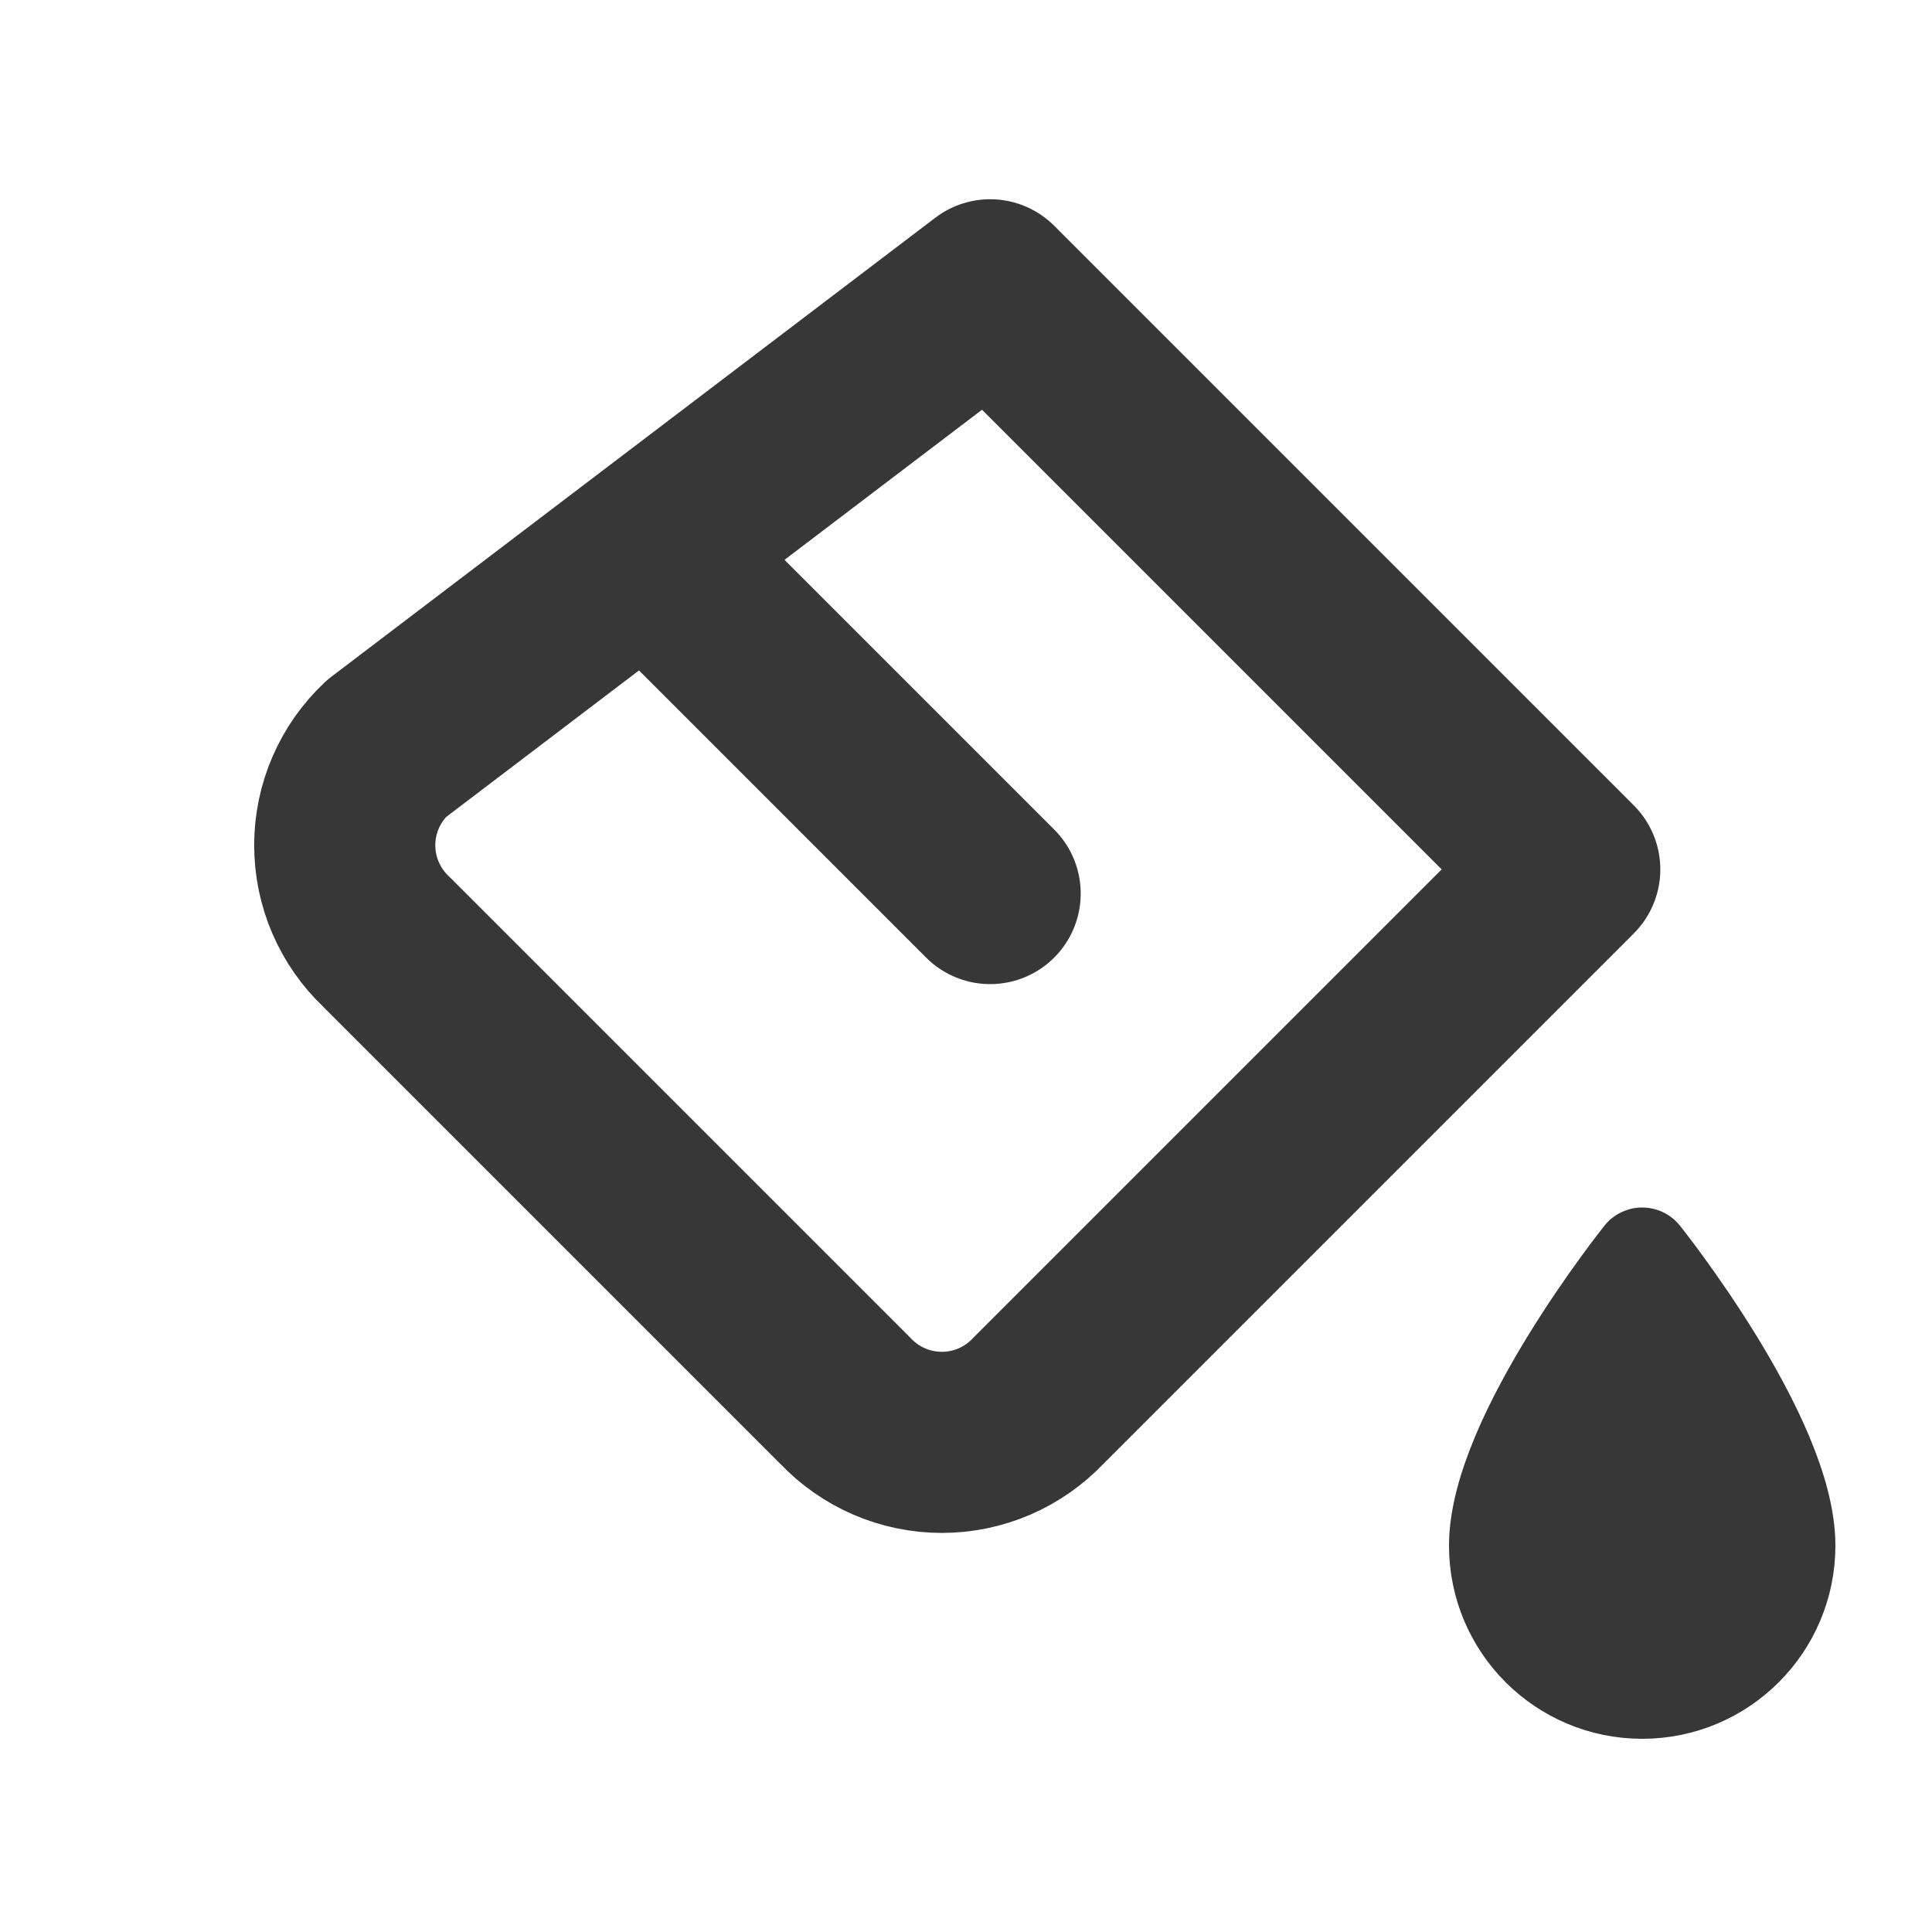
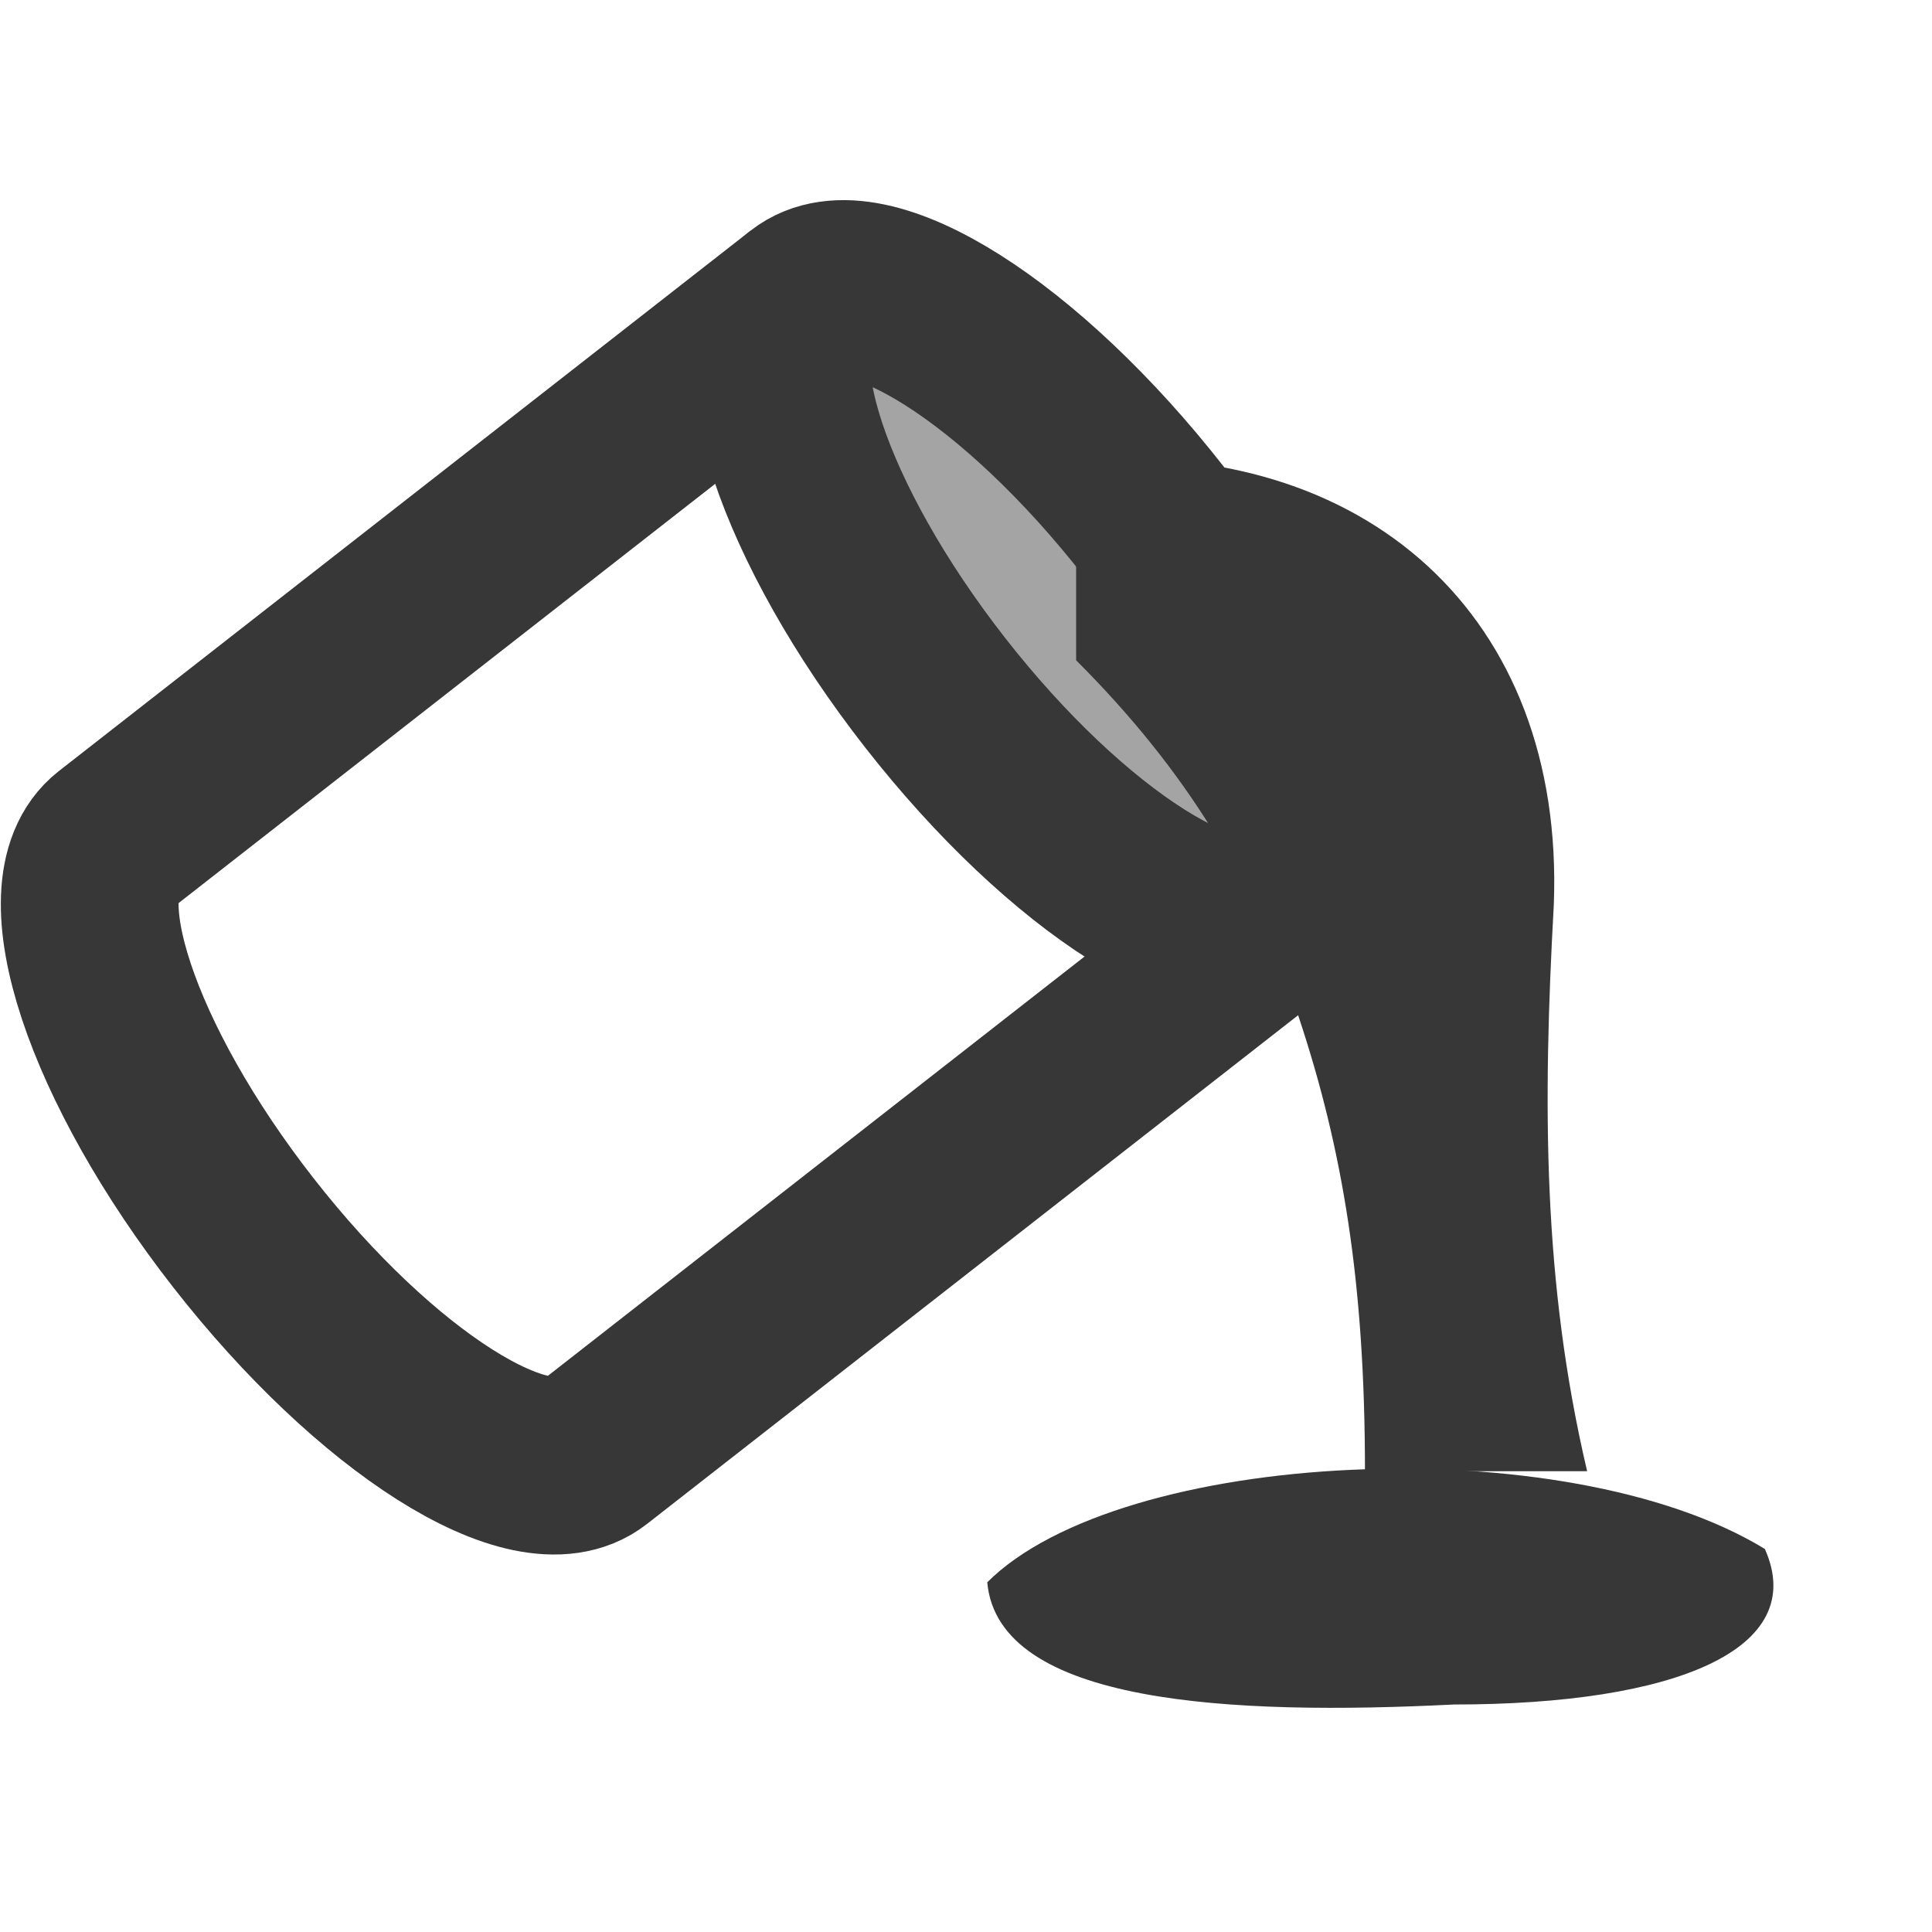
<svg xmlns="http://www.w3.org/2000/svg" width="16" height="16" viewBox="0 0 16 16">
-   <g stroke="#373737" stroke-width="1.5" stroke-linecap="round" stroke-linejoin="round" fill="none">
-     <path d="M8.2 2.4 L13 7.2 L8.6 11.6 a1.1 1.1 0 0 1 -1.6 0 L3.2 7.8 a1.1 1.1 0 0 1 0 -1.6 Z" />
-     <path d="M5.4 4.6 L8.2 7.4" />
-     <path d="M13.6 10.4 C13.6 10.4 12.4 11.9 12.4 12.8 a1.2 1.2 0 0 0 2.4 0 C14.8 11.9 13.6 10.4 13.6 10.4 Z" fill="#373737" stroke-width="0.8" />
+   <g transform="translate(1 0.5) scale(0.92)">
+     <g transform="translate(-1.6 0.2) rotate(52 7 7)" stroke="#373737" stroke-linejoin="round">
+       <path d="M3.5 3.3V11.2A3.5 1.25 0 0 0 10.5 11.2V3.3" fill="none" stroke-width="1.6" />
+       <ellipse cx="7" cy="3.3" rx="3.5" ry="1.25" fill="#373737" fill-opacity="0.45" stroke-width="1.6" />
+     </g>
+     <g fill="#373737" stroke="none">
+       <path d="M8.6 3.6C11.2 3.4 13 5 12.9 7.6C12.8 9.4 12.8 11 13.2 12.7L11.2 12.7C11.2 11 11 9.8 10.6 8.6C10.2 7.4 9.6 6.4 8.6 5.4Z" />
+       <path d="M7.8 13.7C9 12.5 13 12.3 14.8 13.4C15.2 14.3 14 14.8 12 14.8C10 14.9 7.9 14.8 7.8 13.7Z" />
+     </g>
  </g>
</svg>
